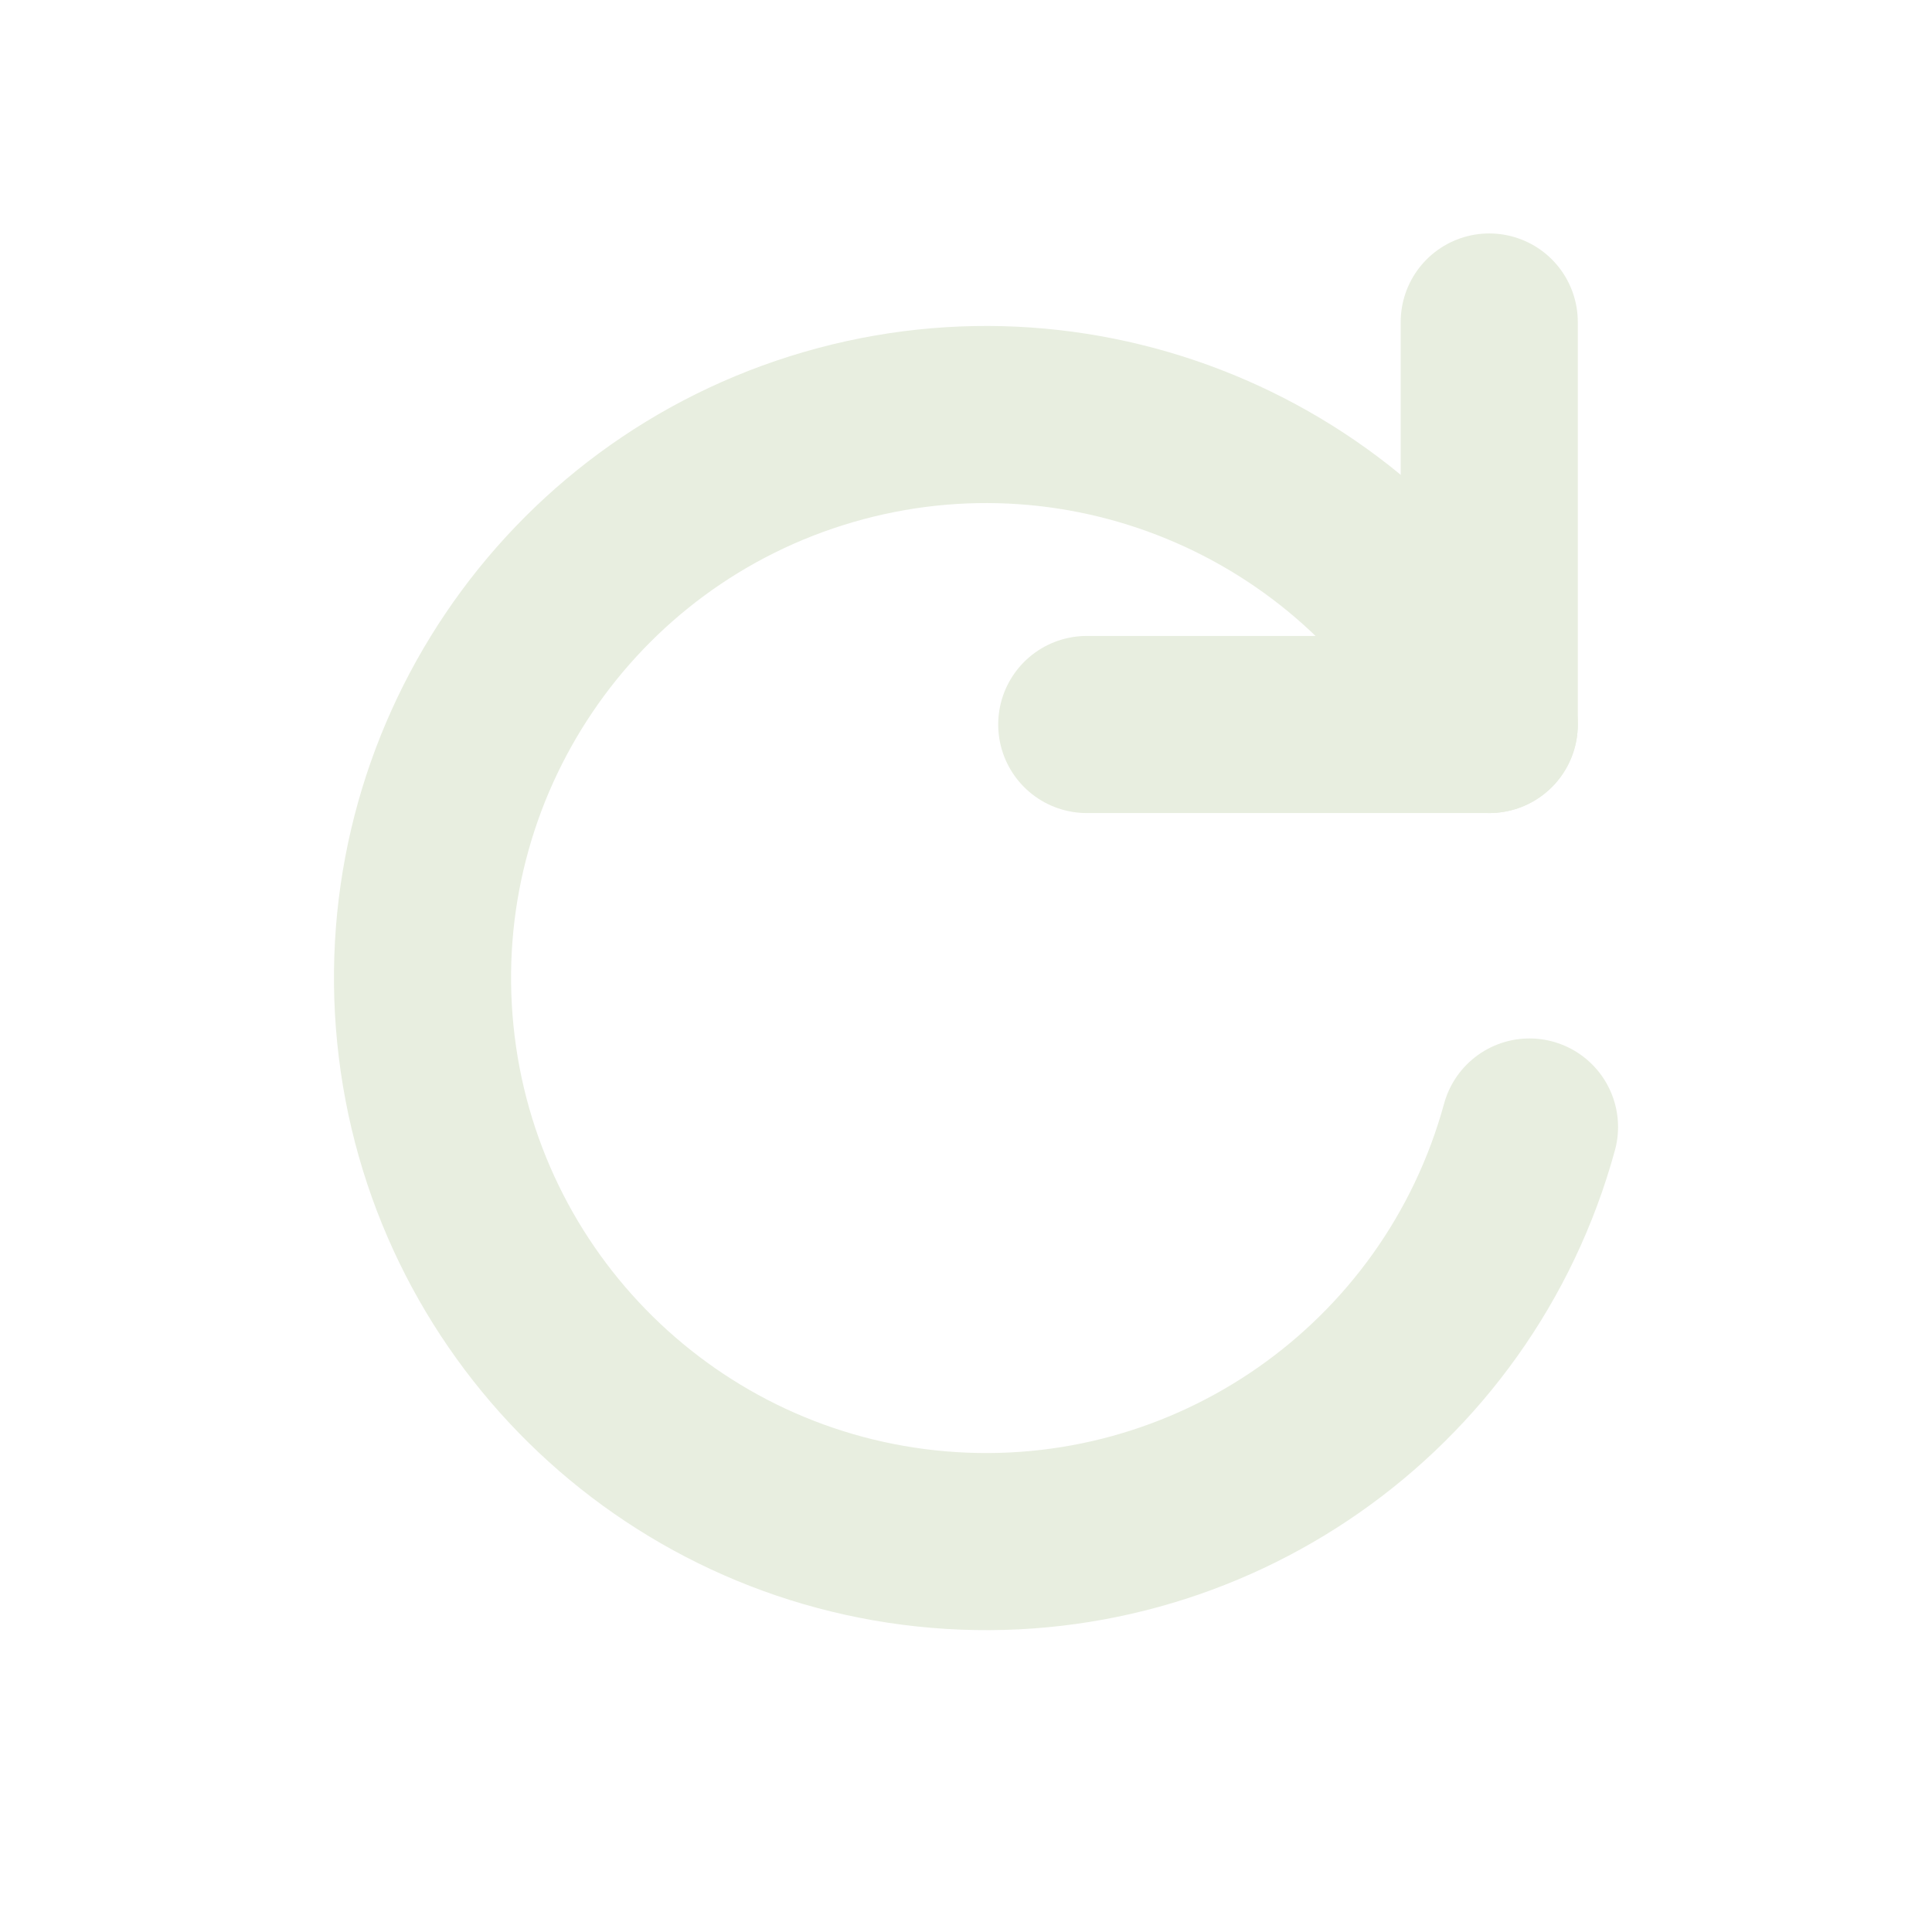
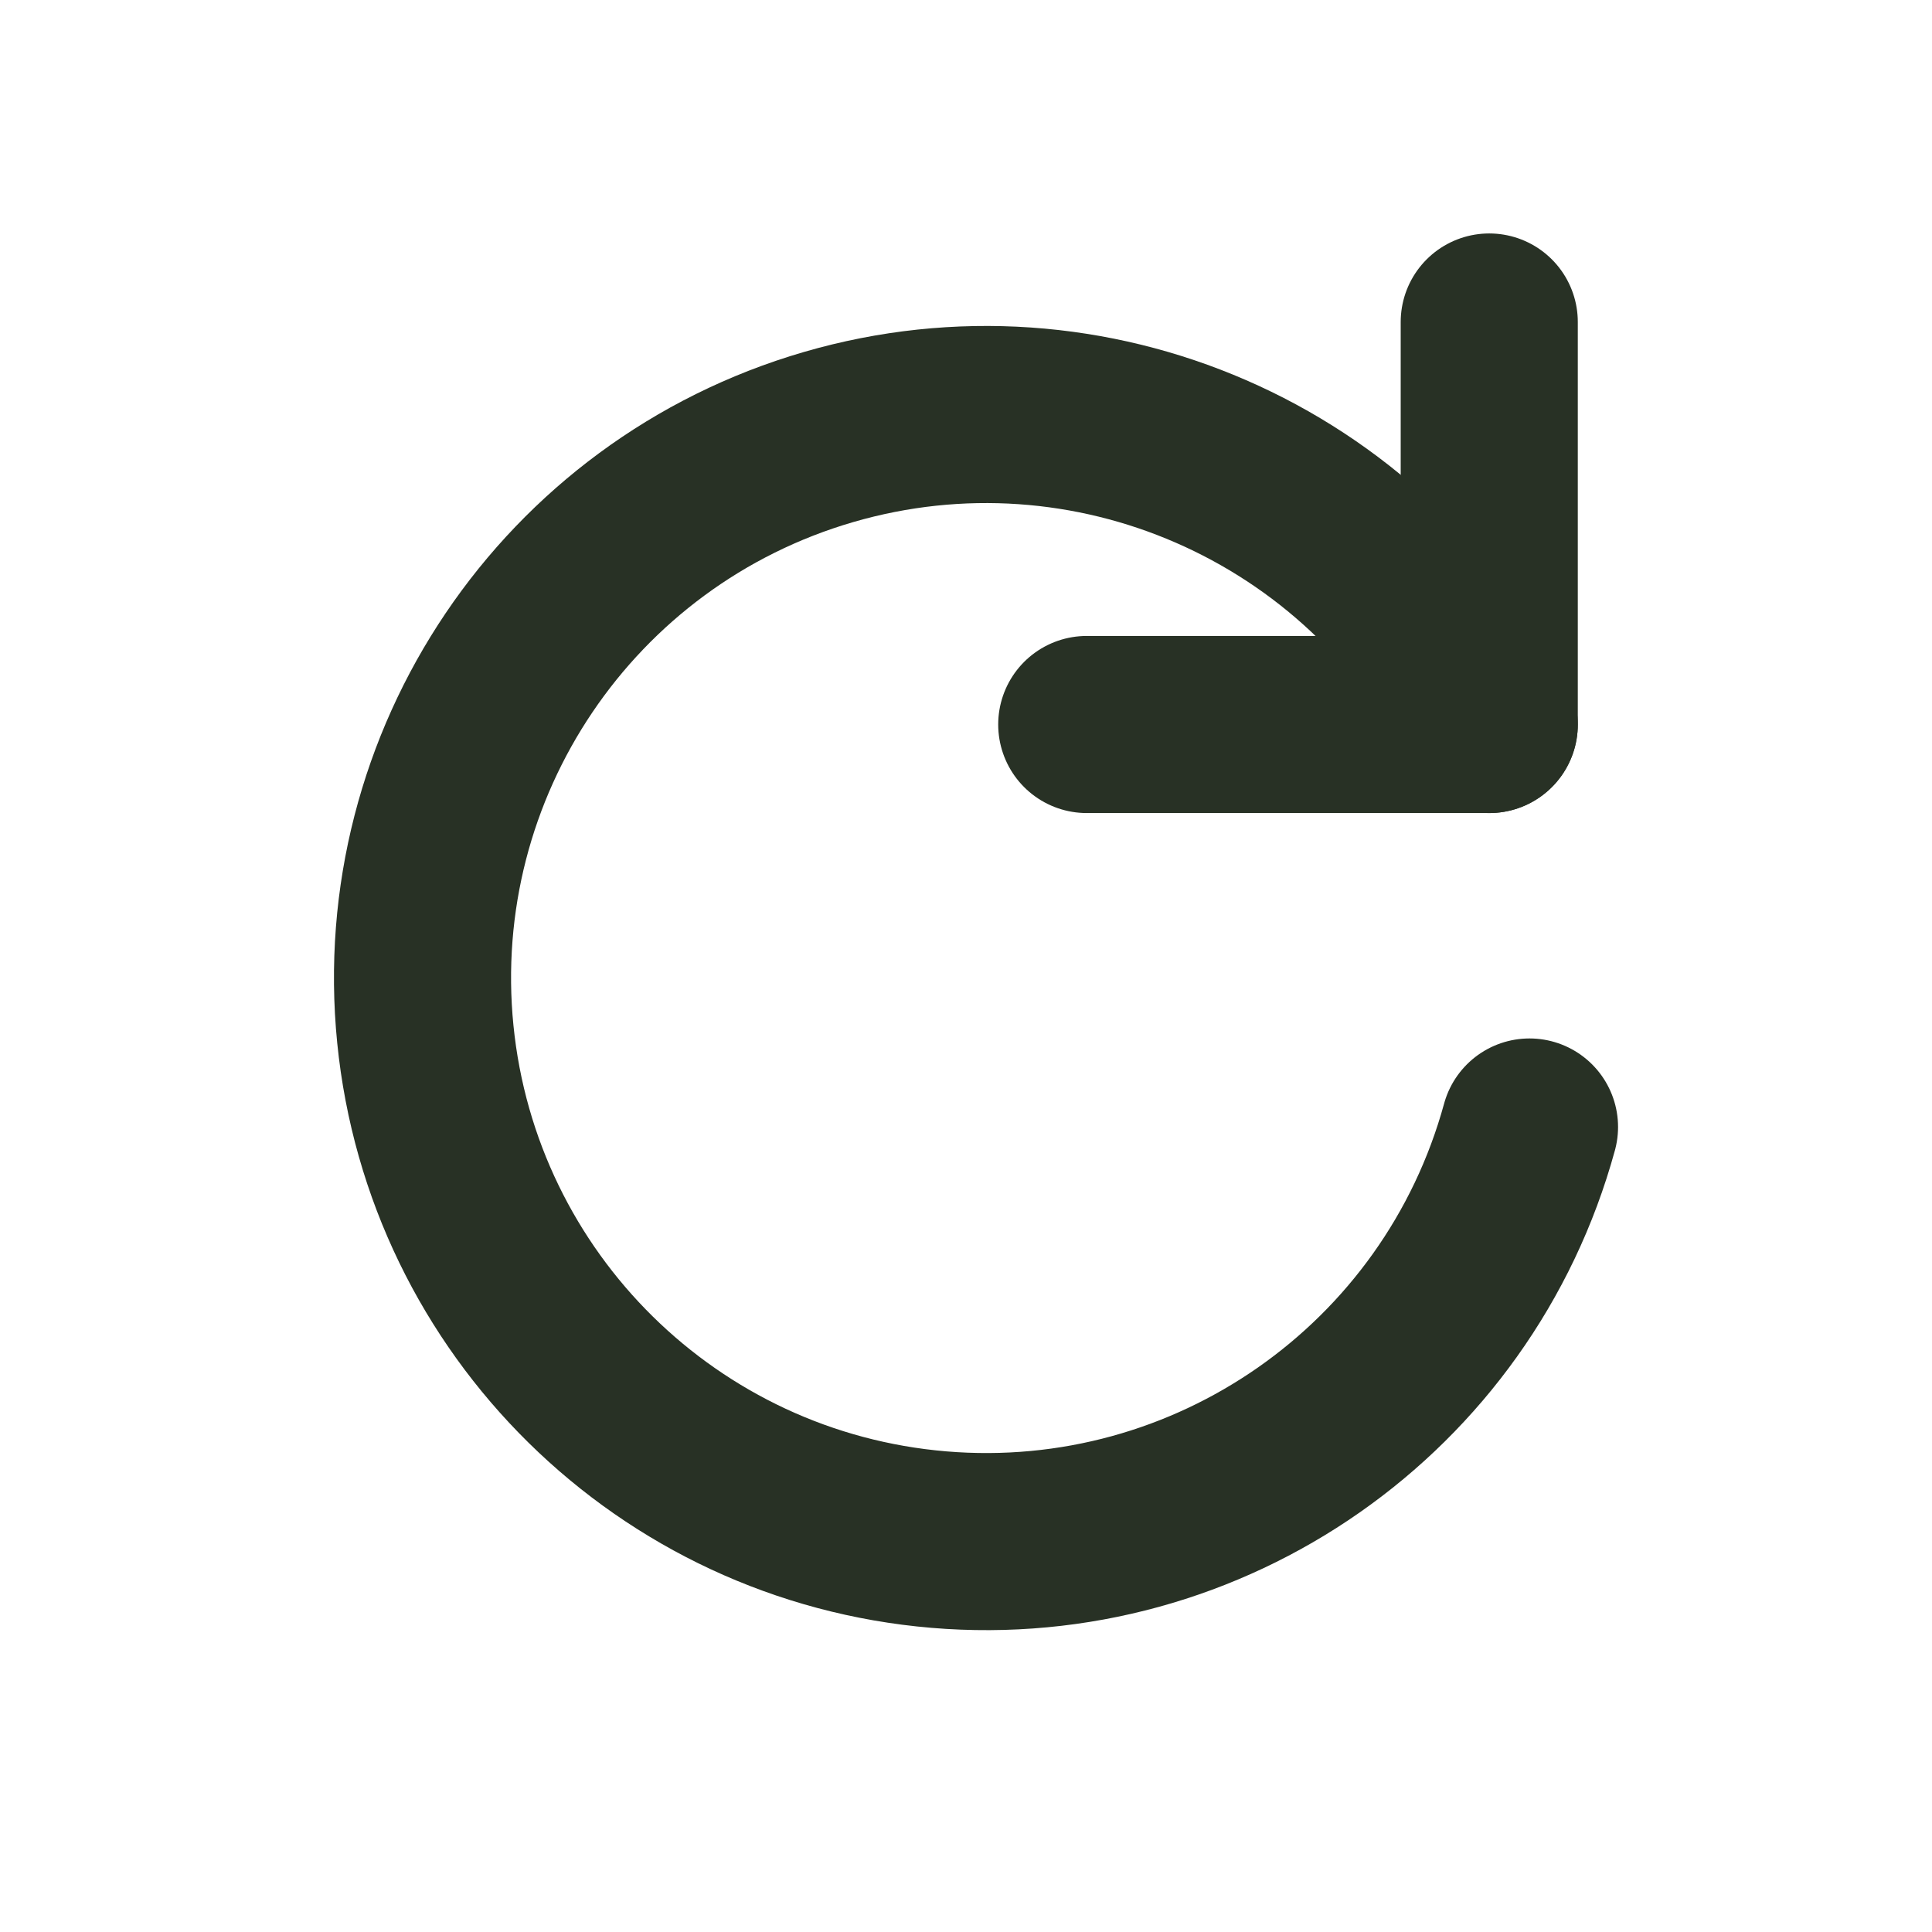
<svg xmlns="http://www.w3.org/2000/svg" width="24" height="24" viewBox="0 0 24 24" fill="none">
-   <path d="M18.5 9A7 7 0 1 0 19 14" stroke="#E8EEE0" stroke-width="2.2" stroke-linecap="round" />
-   <path d="M18.5 4V9H13.5" stroke="#E8EEE0" stroke-width="2.2" stroke-linecap="round" stroke-linejoin="round" />
+   <path d="M18.5 9A7 7 0 1 0 19 14" stroke="#283125" stroke-width="2.2" stroke-linecap="round" />
+   <path d="M18.5 4V9H13.5" stroke="#283125" stroke-width="2.2" stroke-linecap="round" stroke-linejoin="round" />
</svg>
